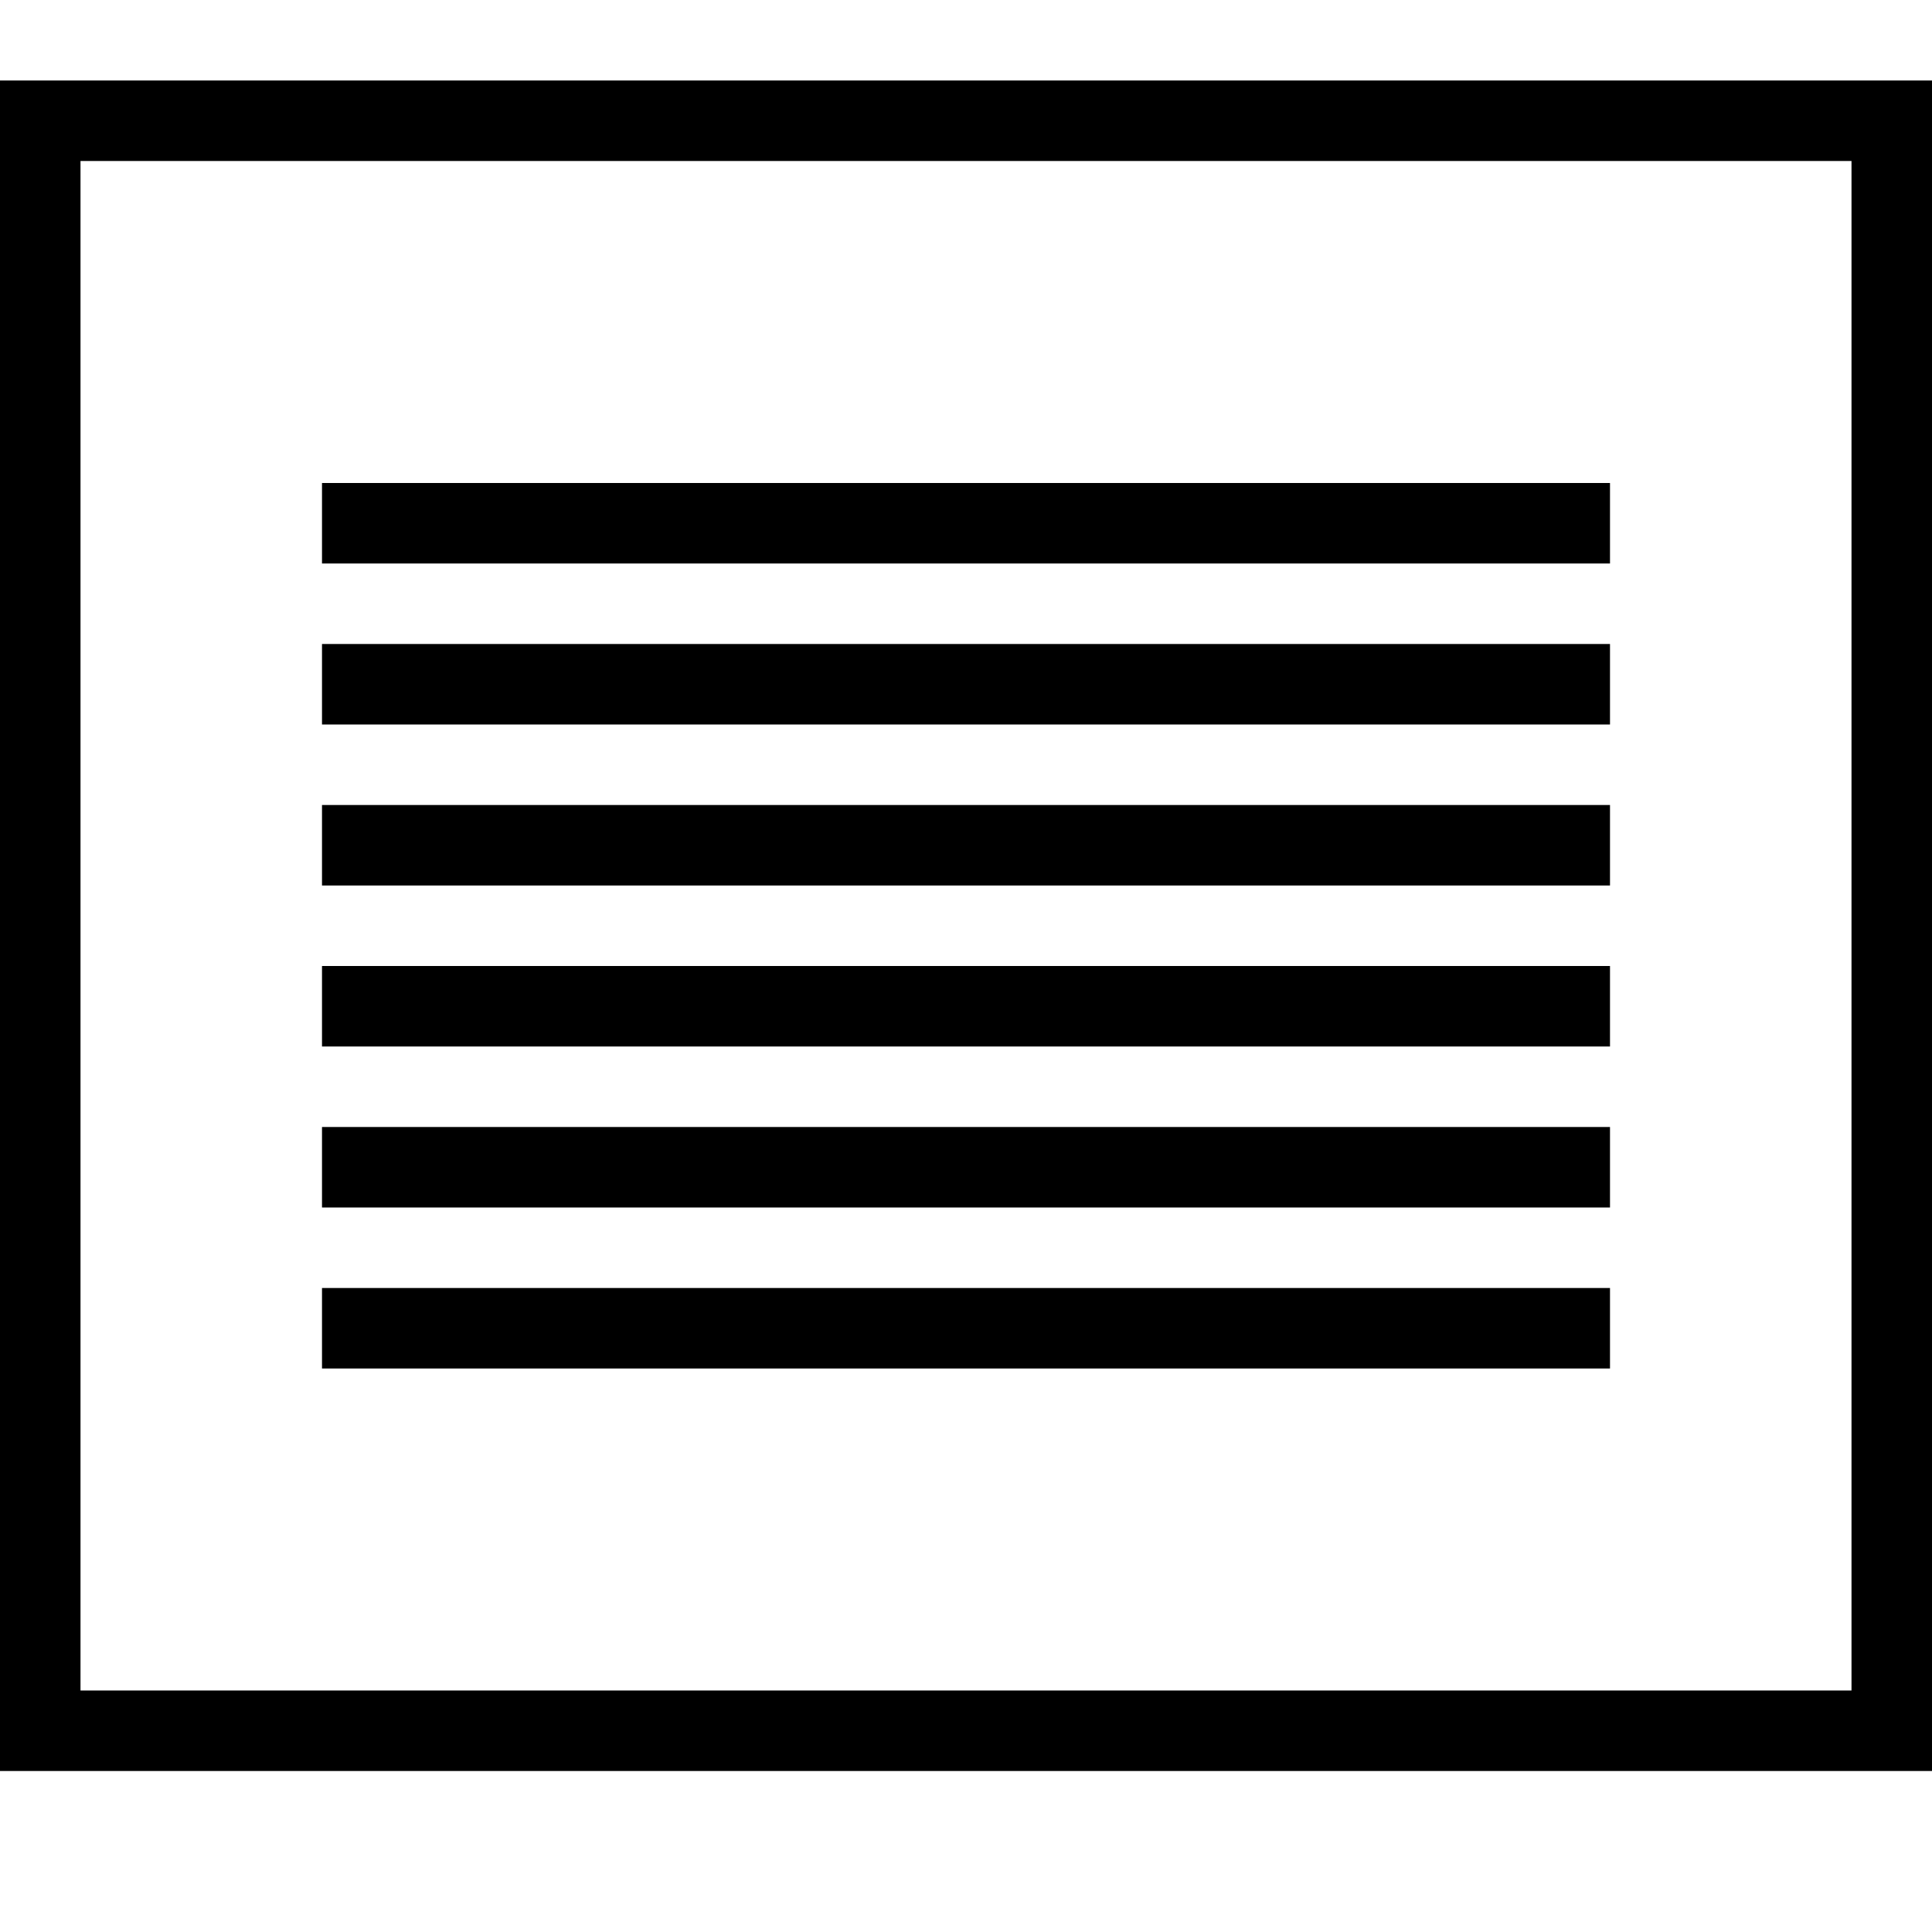
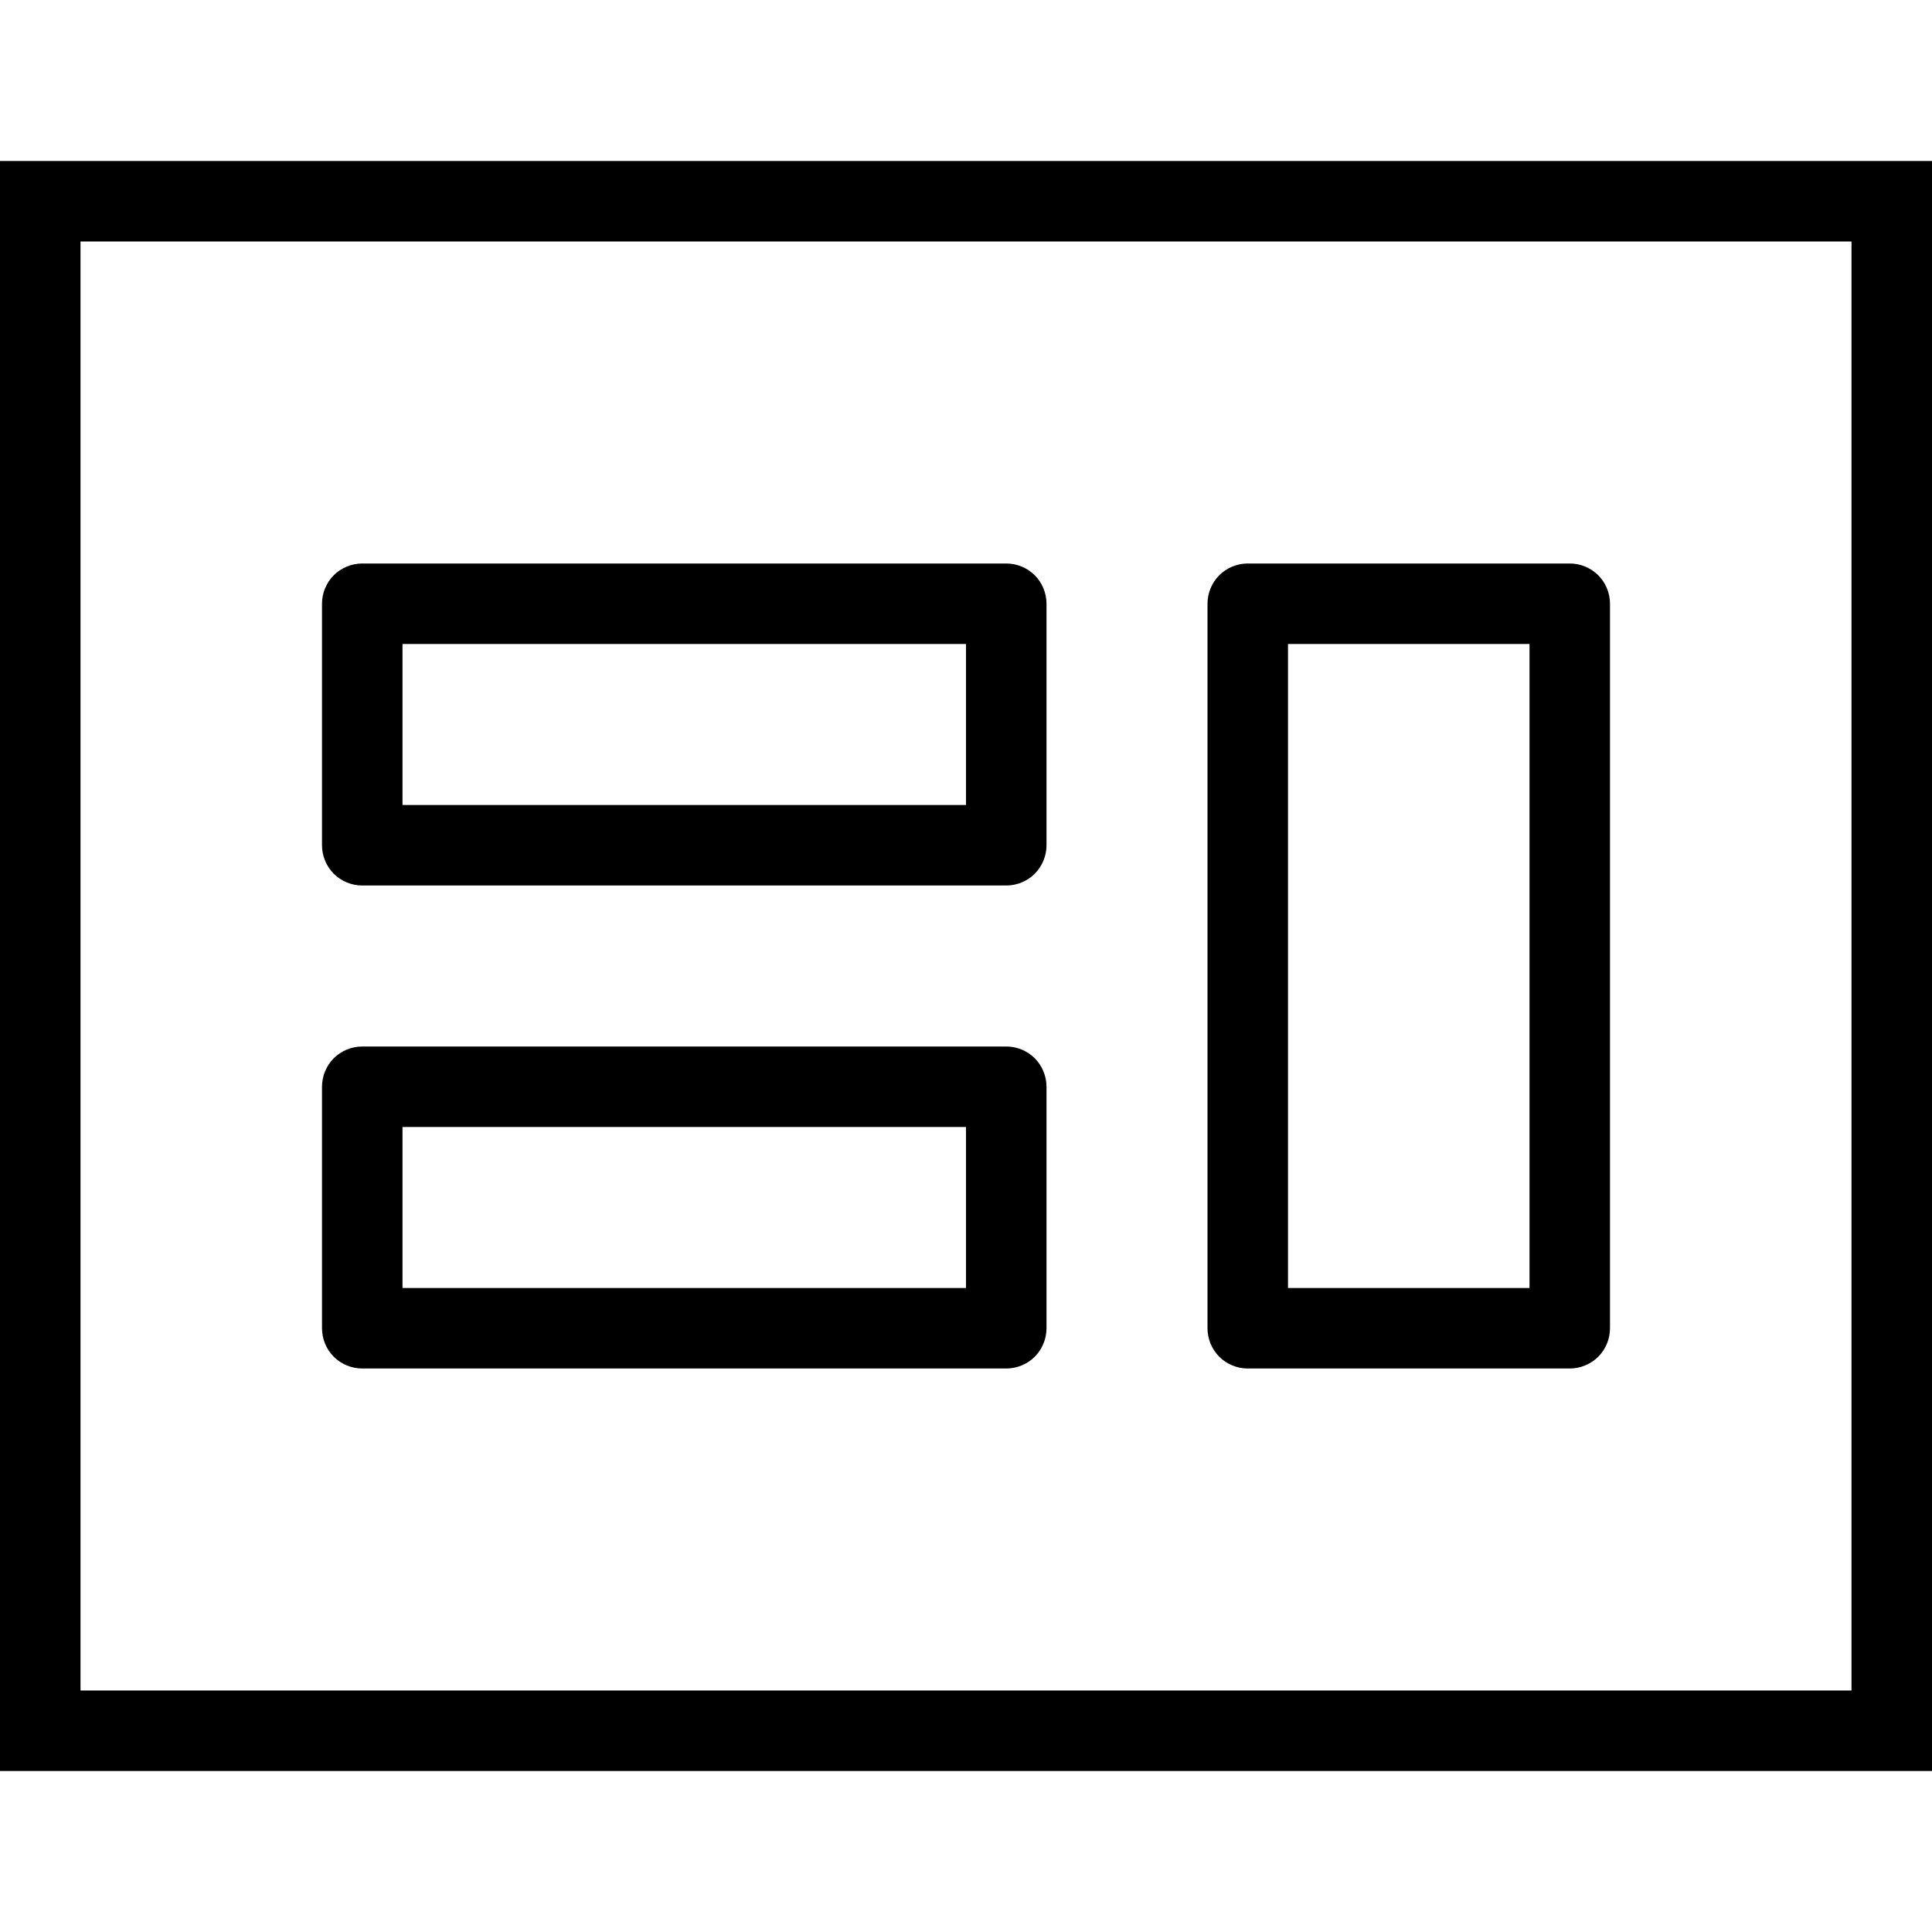
<svg xmlns="http://www.w3.org/2000/svg" width="100%" height="100%" viewBox="0 0 24 24" version="1.1" xml:space="preserve" style="fill-rule:evenodd;clip-rule:evenodd;stroke-linejoin:round;stroke-miterlimit:2;">
-   <path d="M1,2L23,2L23,21L1,21L1,2ZM0,1L0,22L24,22L24,1L0,1ZM4,16L4,17L20,17L20,16L4,16ZM4,14L4,15L20,15L20,14L4,14ZM4,12L4,13L20,13L20,12L4,12ZM4,10L4,11L20,11L20,10L4,10ZM4,8L4,9L20,9L20,8L4,8ZM4,6L4,7L20,7L20,6L4,6Z" style="fill:currentColor;fill-rule:nonzero;" />
+   <path d="M0,2L0,22L24,22L24,2L0,2ZM1,3L23,3L23,21L1,21L1,3Z" style="fill:currentColor;fill-rule:nonzero;" />
+   <path d="M20,7.5C20,7.367 19.947,7.24 19.854,7.146C19.76,7.053 19.633,7 19.5,7C18.542,7 16.458,7 15.5,7C15.367,7 15.24,7.053 15.146,7.146C15.053,7.24 15,7.367 15,7.5C15,9.207 15,14.793 15,16.5C15,16.633 15.053,16.76 15.146,16.854C15.24,16.947 15.367,17 15.5,17C16.458,17 18.542,17 19.5,17C19.633,17 19.76,16.947 19.854,16.854C19.947,16.76 20,16.633 20,16.5C20,14.793 20,9.207 20,7.5ZM19,8L19,16L16,16L16,8L19,8Z" style="fill:currentColor;" />
+   <g transform="matrix(1,0,0,1,-10,0)">
+     <path d="M23,7.5C23,7.367 22.947,7.24 22.854,7.146C22.76,7.053 22.633,7 22.5,7C20.925,7 16.075,7 14.5,7C14.367,7 14.24,7.053 14.146,7.146C14.053,7.24 14,7.367 14,7.5C14,8.269 14,9.731 14,10.5C14,10.633 14.053,10.76 14.146,10.854C14.24,10.947 14.367,11 14.5,11C16.075,11 20.925,11 22.5,11C22.633,11 22.76,10.947 22.854,10.854C22.947,10.76 23,10.633 23,10.5C23,9.731 23,8.269 23,7.5ZM22,8L22,10L15,10L15,8L22,8Z" style="fill:currentColor;" />
+   </g>
+   <g transform="matrix(1,0,0,1,-10,5)">
+     <path d="M23,8.5C23,8.367 22.947,8.24 22.854,8.146C22.76,8.053 22.633,8 22.5,8C20.925,8 16.075,8 14.5,8C14.367,8 14.24,8.053 14.146,8.146C14.053,8.24 14,8.367 14,8.5C14,9.269 14,10.731 14,11.5C14,11.633 14.053,11.76 14.146,11.854C14.24,11.947 14.367,12 14.5,12C16.075,12 20.925,12 22.5,12C22.633,12 22.76,11.947 22.854,11.854C22.947,11.76 23,11.633 23,11.5C23,10.731 23,9.269 23,8.5ZM22,9L22,11L15,11L15,9L22,9Z" style="fill:currentColor;" />
+   </g>
</svg>
